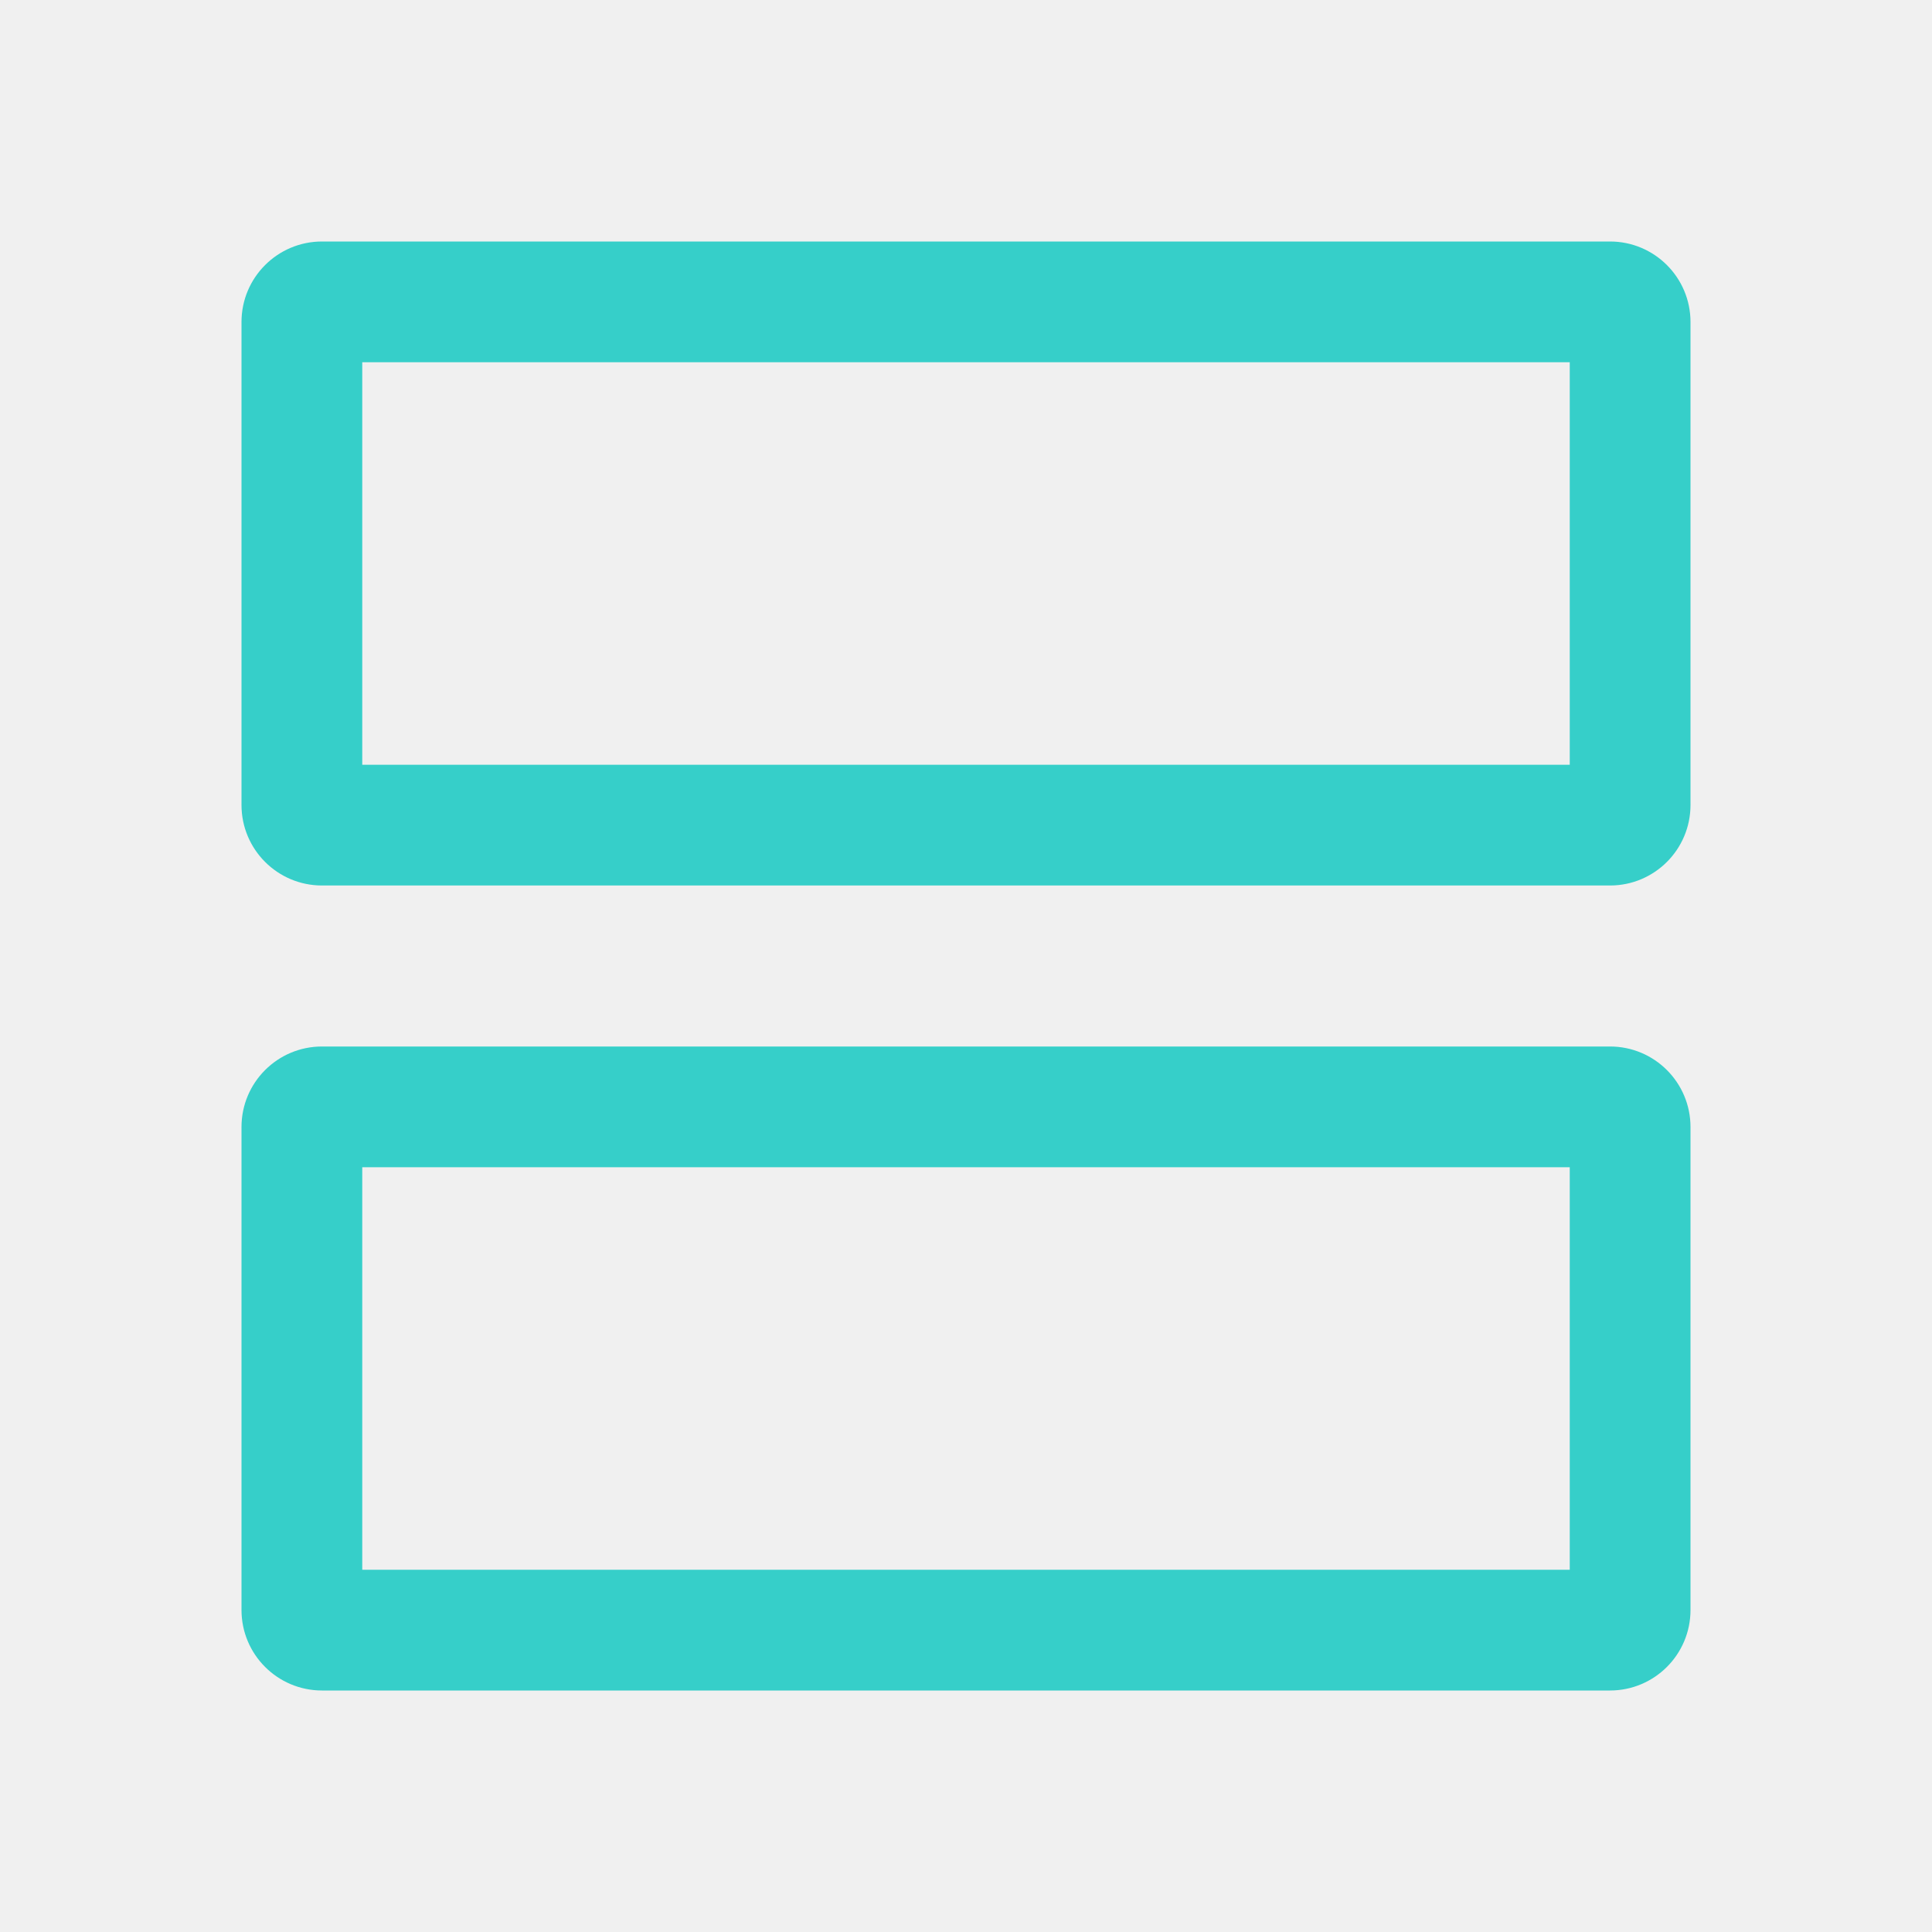
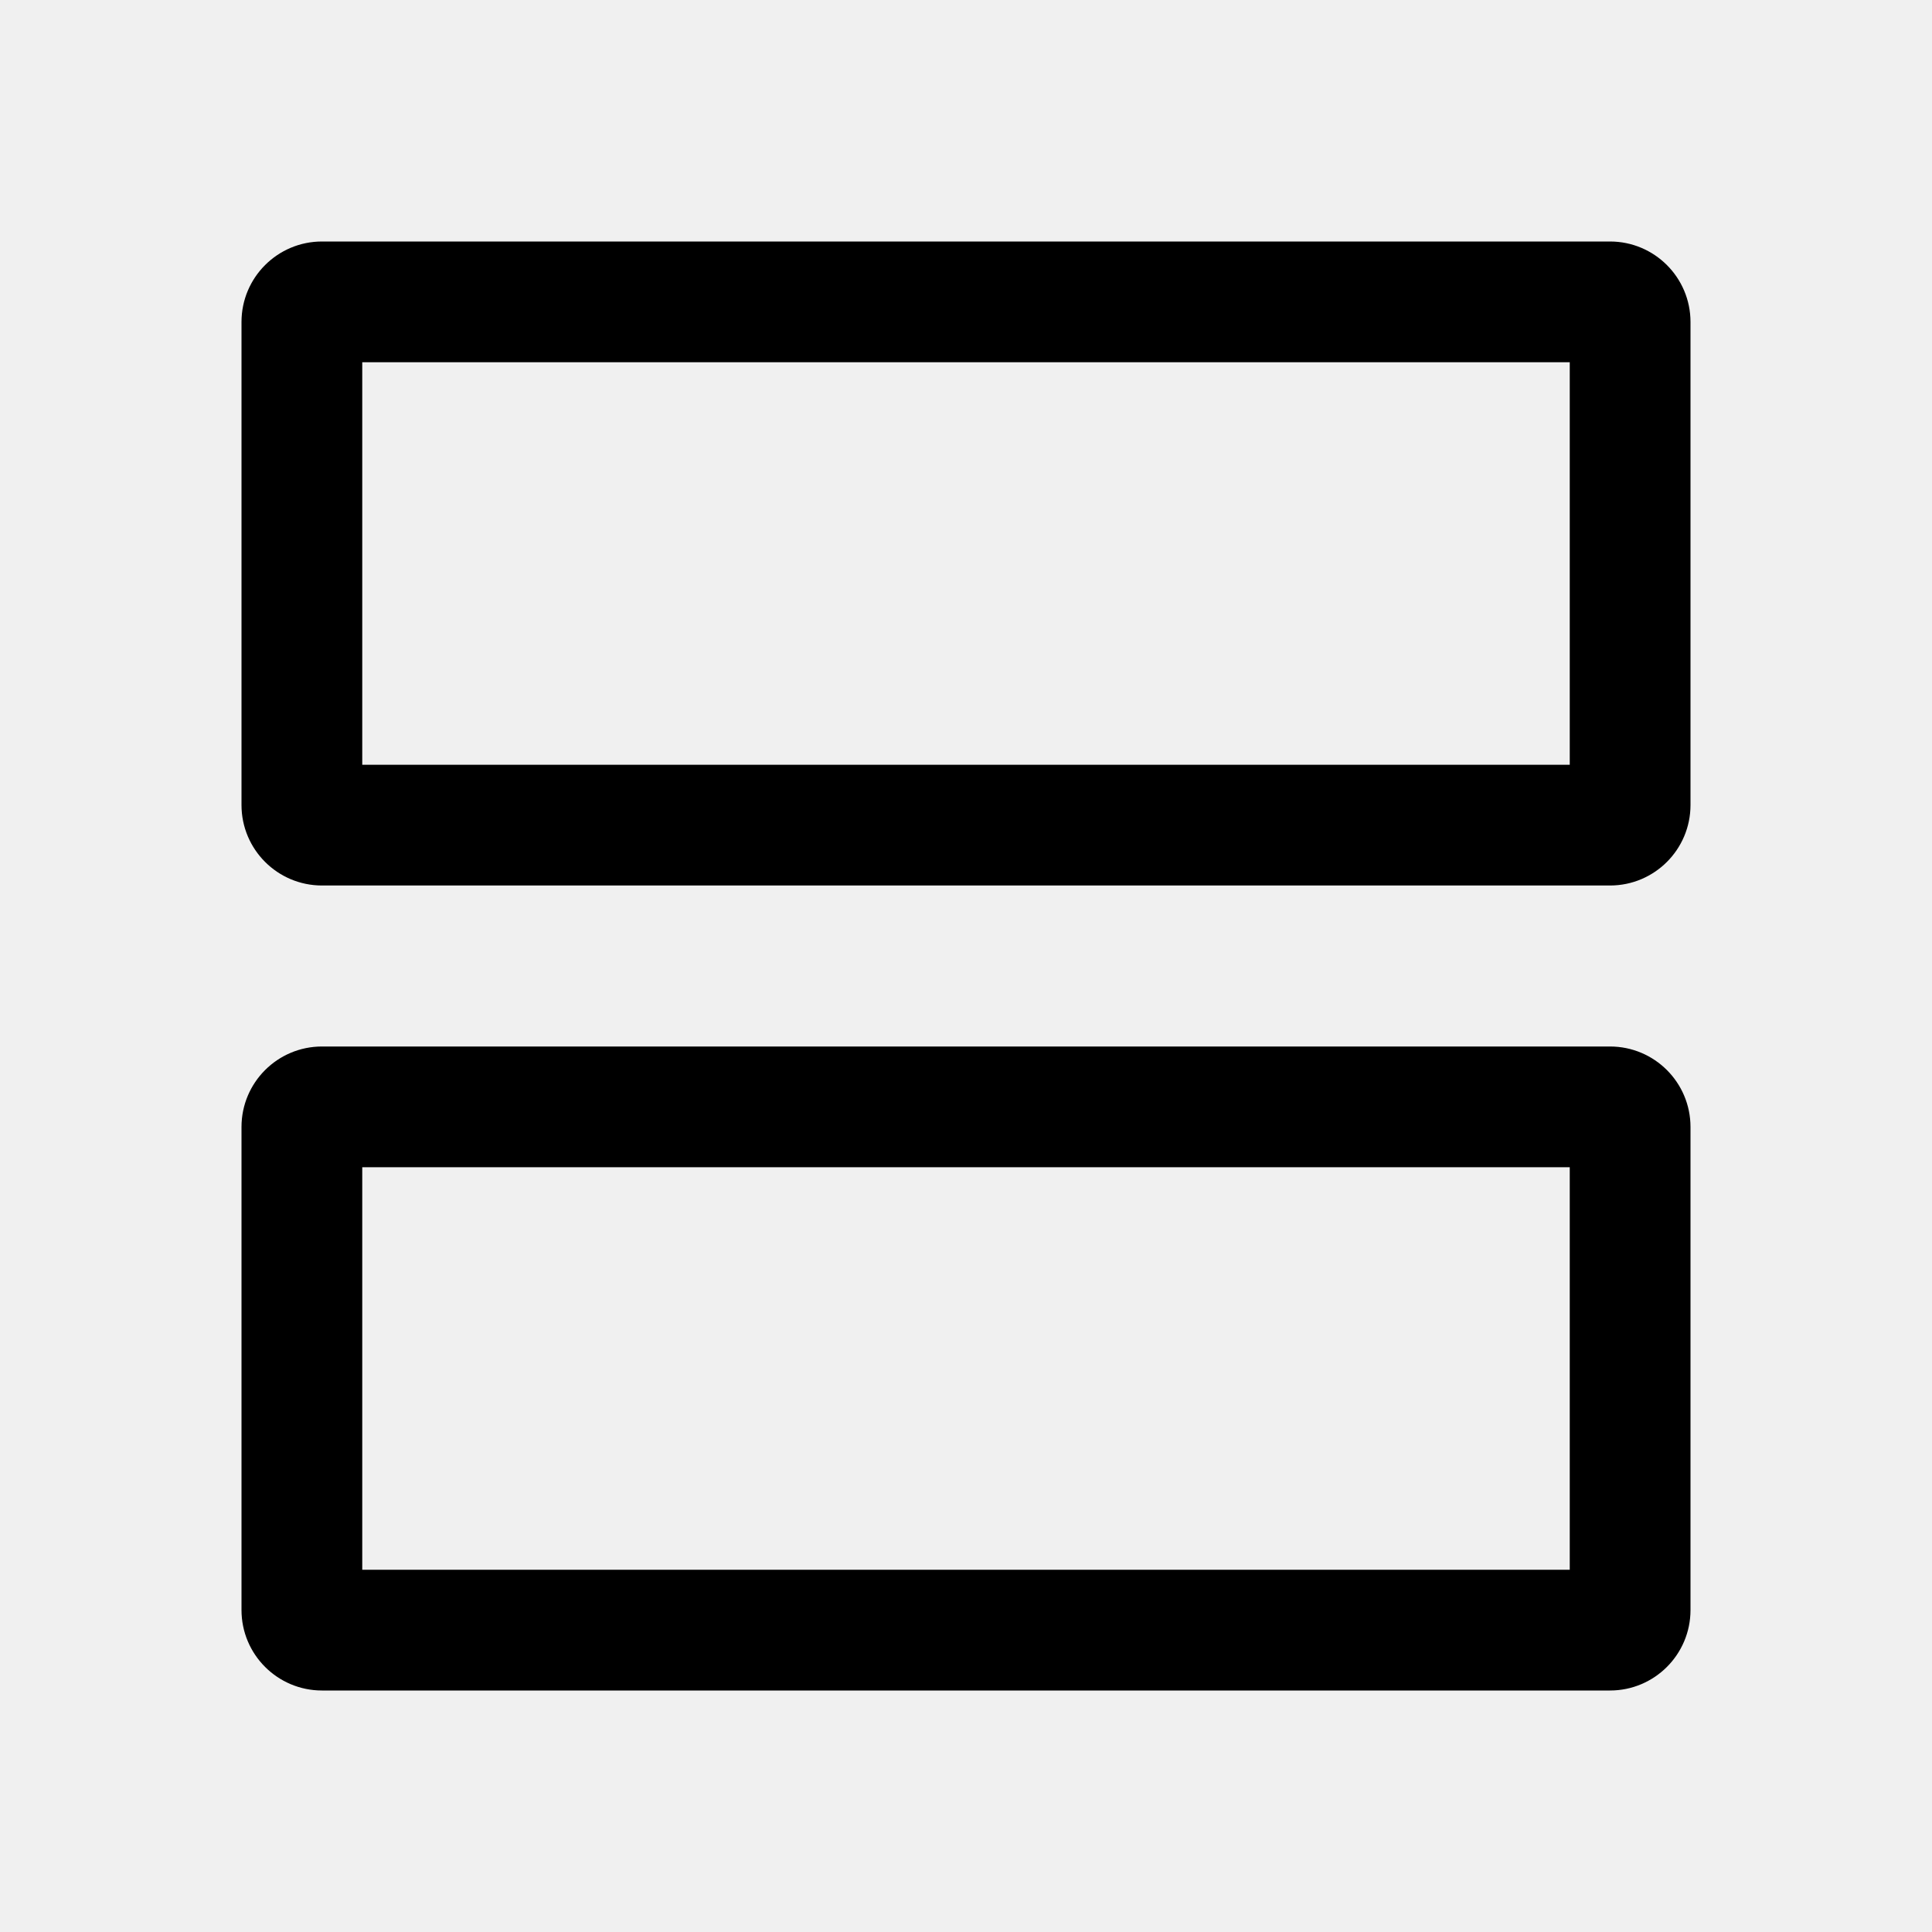
<svg xmlns="http://www.w3.org/2000/svg" width="24" height="24" viewBox="0 0 24 24" fill="none">
  <mask id="path-1-inside-1_8197_3936" fill="white">
    <rect x="3" y="3" width="18" height="8" rx="1" />
  </mask>
-   <rect x="3" y="3" width="18" height="8" rx="1" stroke="#36CFC9" stroke-width="3" mask="url(#path-1-inside-1_8197_3936)" />
+   <rect x="3" y="3" width="18" height="8" rx="1" stroke="currentColor" stroke-width="3" mask="url(#path-1-inside-1_8197_3936)" />
  <mask id="path-2-inside-2_8197_3936" fill="white">
    <rect x="3" y="13" width="18" height="8" rx="1" />
  </mask>
-   <rect x="3" y="13" width="18" height="8" rx="1" stroke="#36CFC9" stroke-width="3" mask="url(#path-2-inside-2_8197_3936)" />
+   <rect x="3" y="13" width="18" height="8" rx="1" stroke="currentColor" stroke-width="3" mask="url(#path-2-inside-2_8197_3936)" />
</svg>
